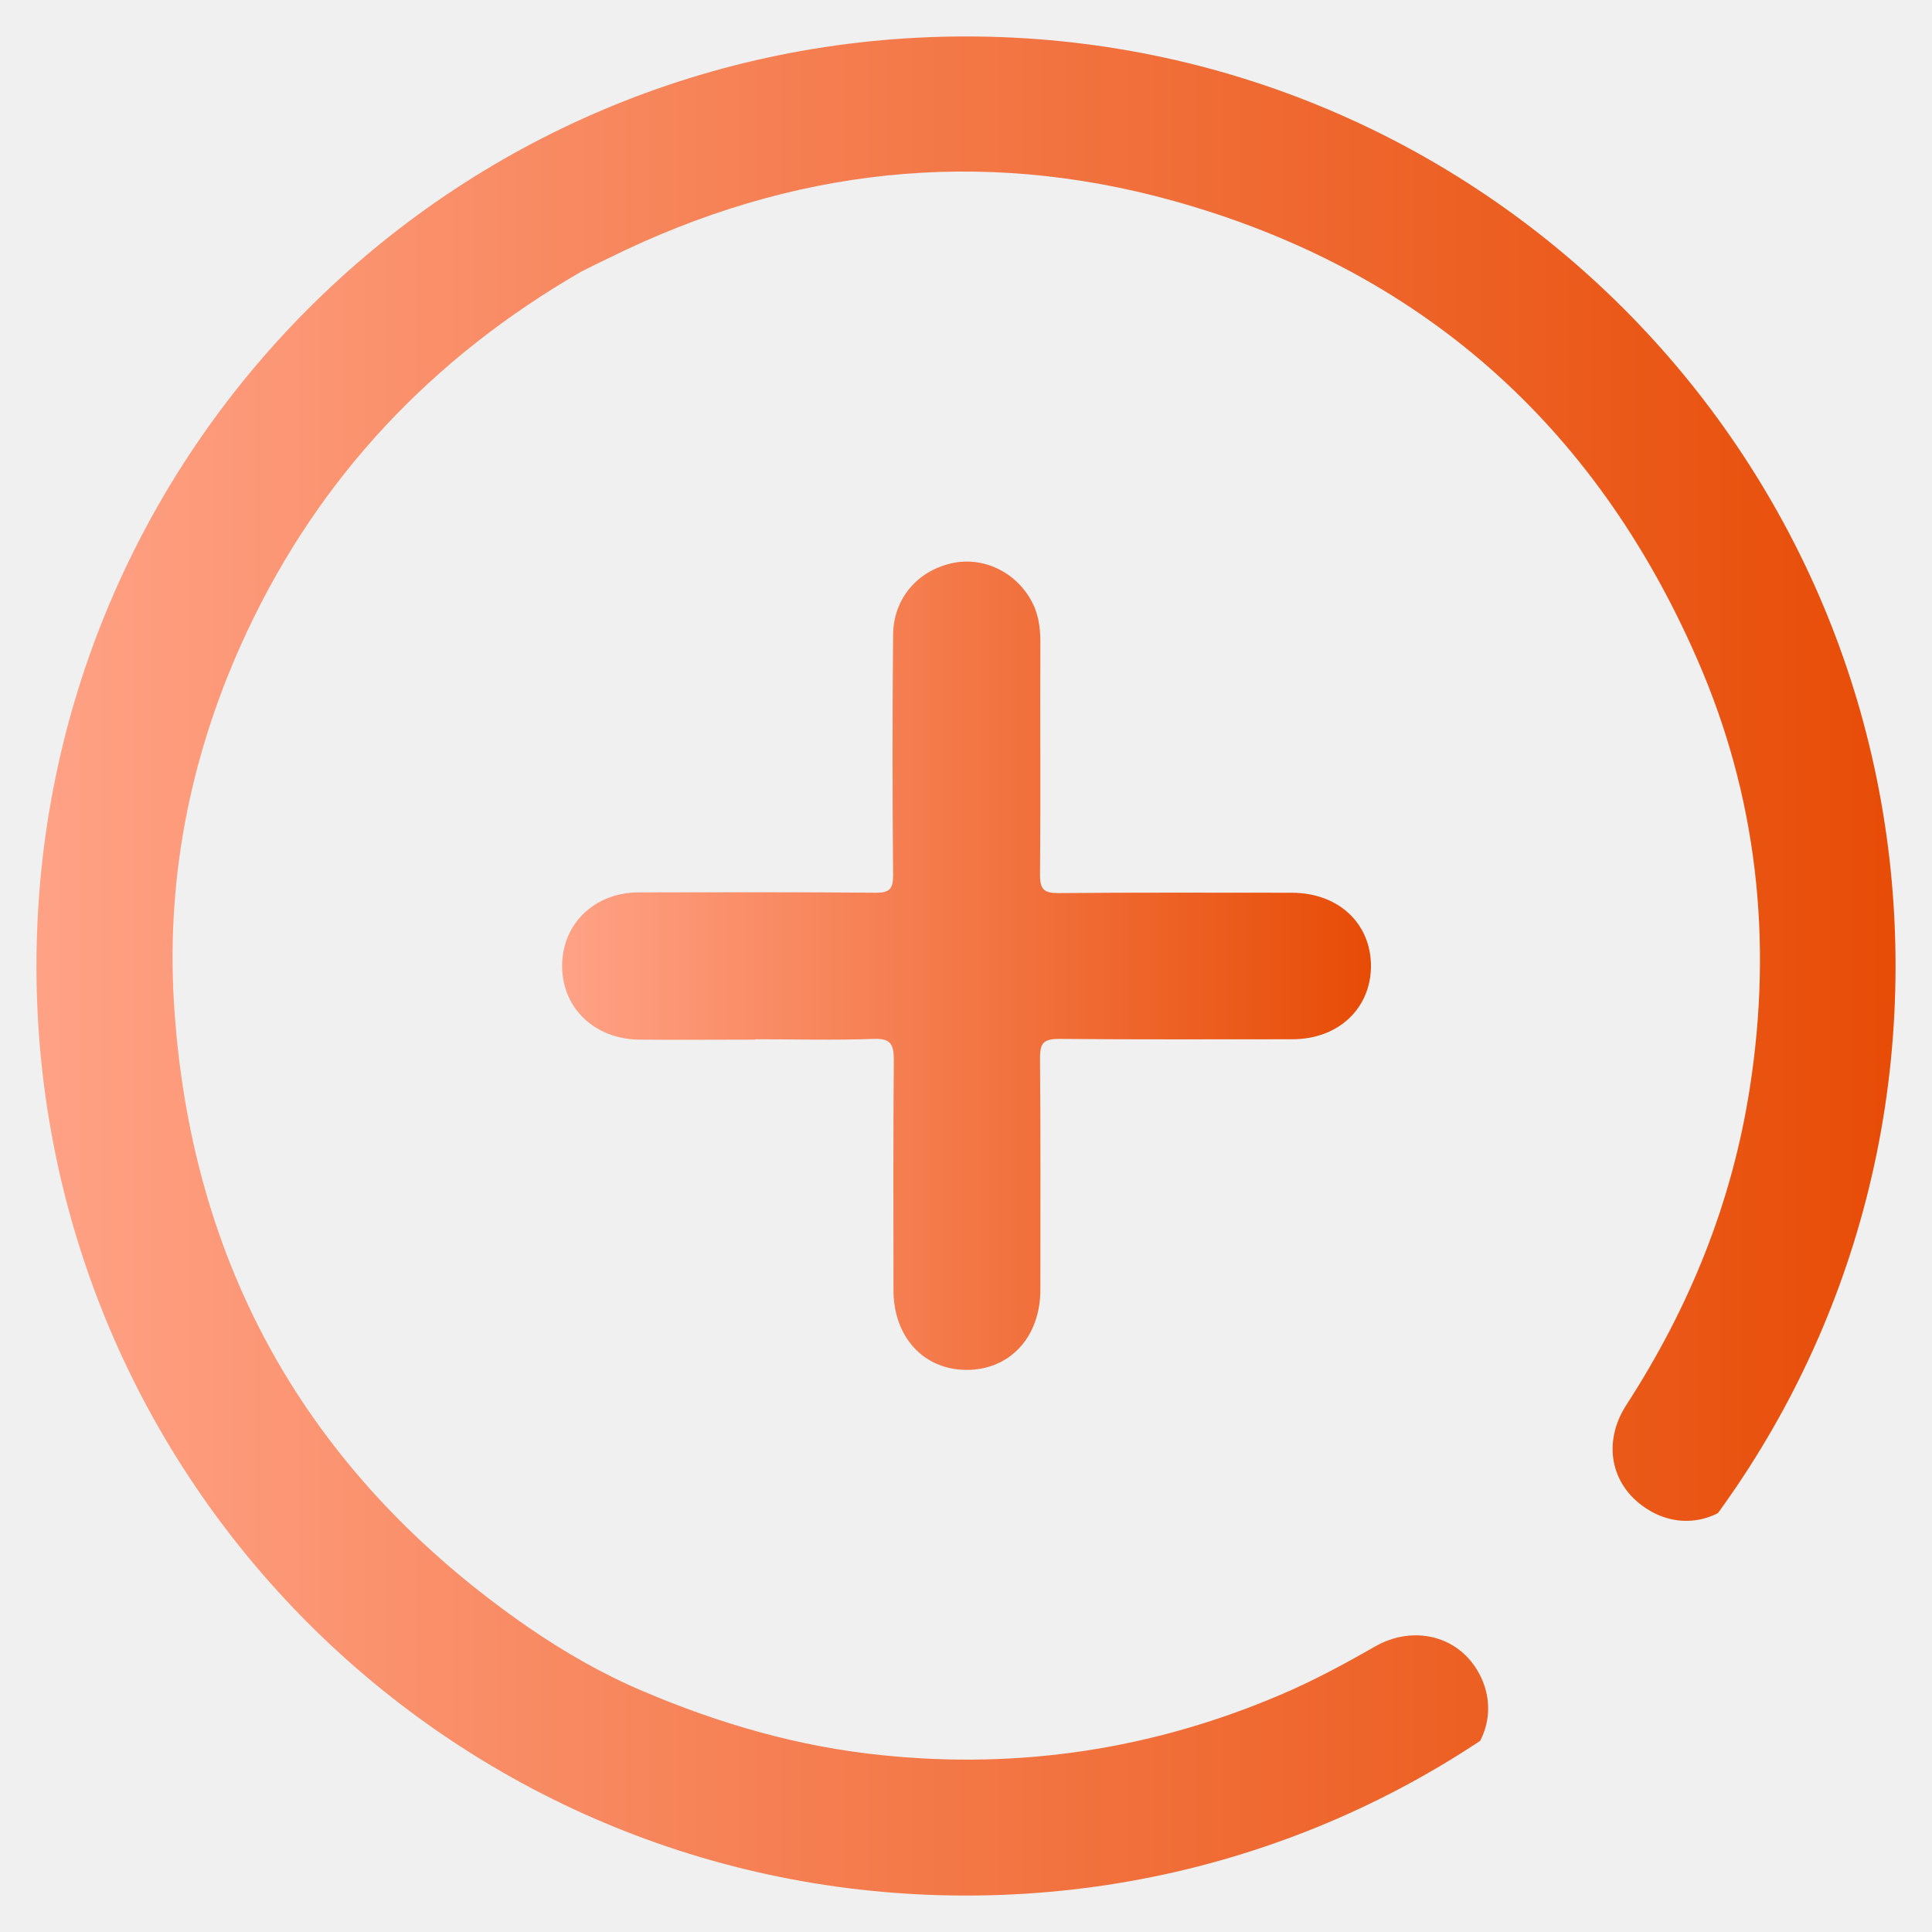
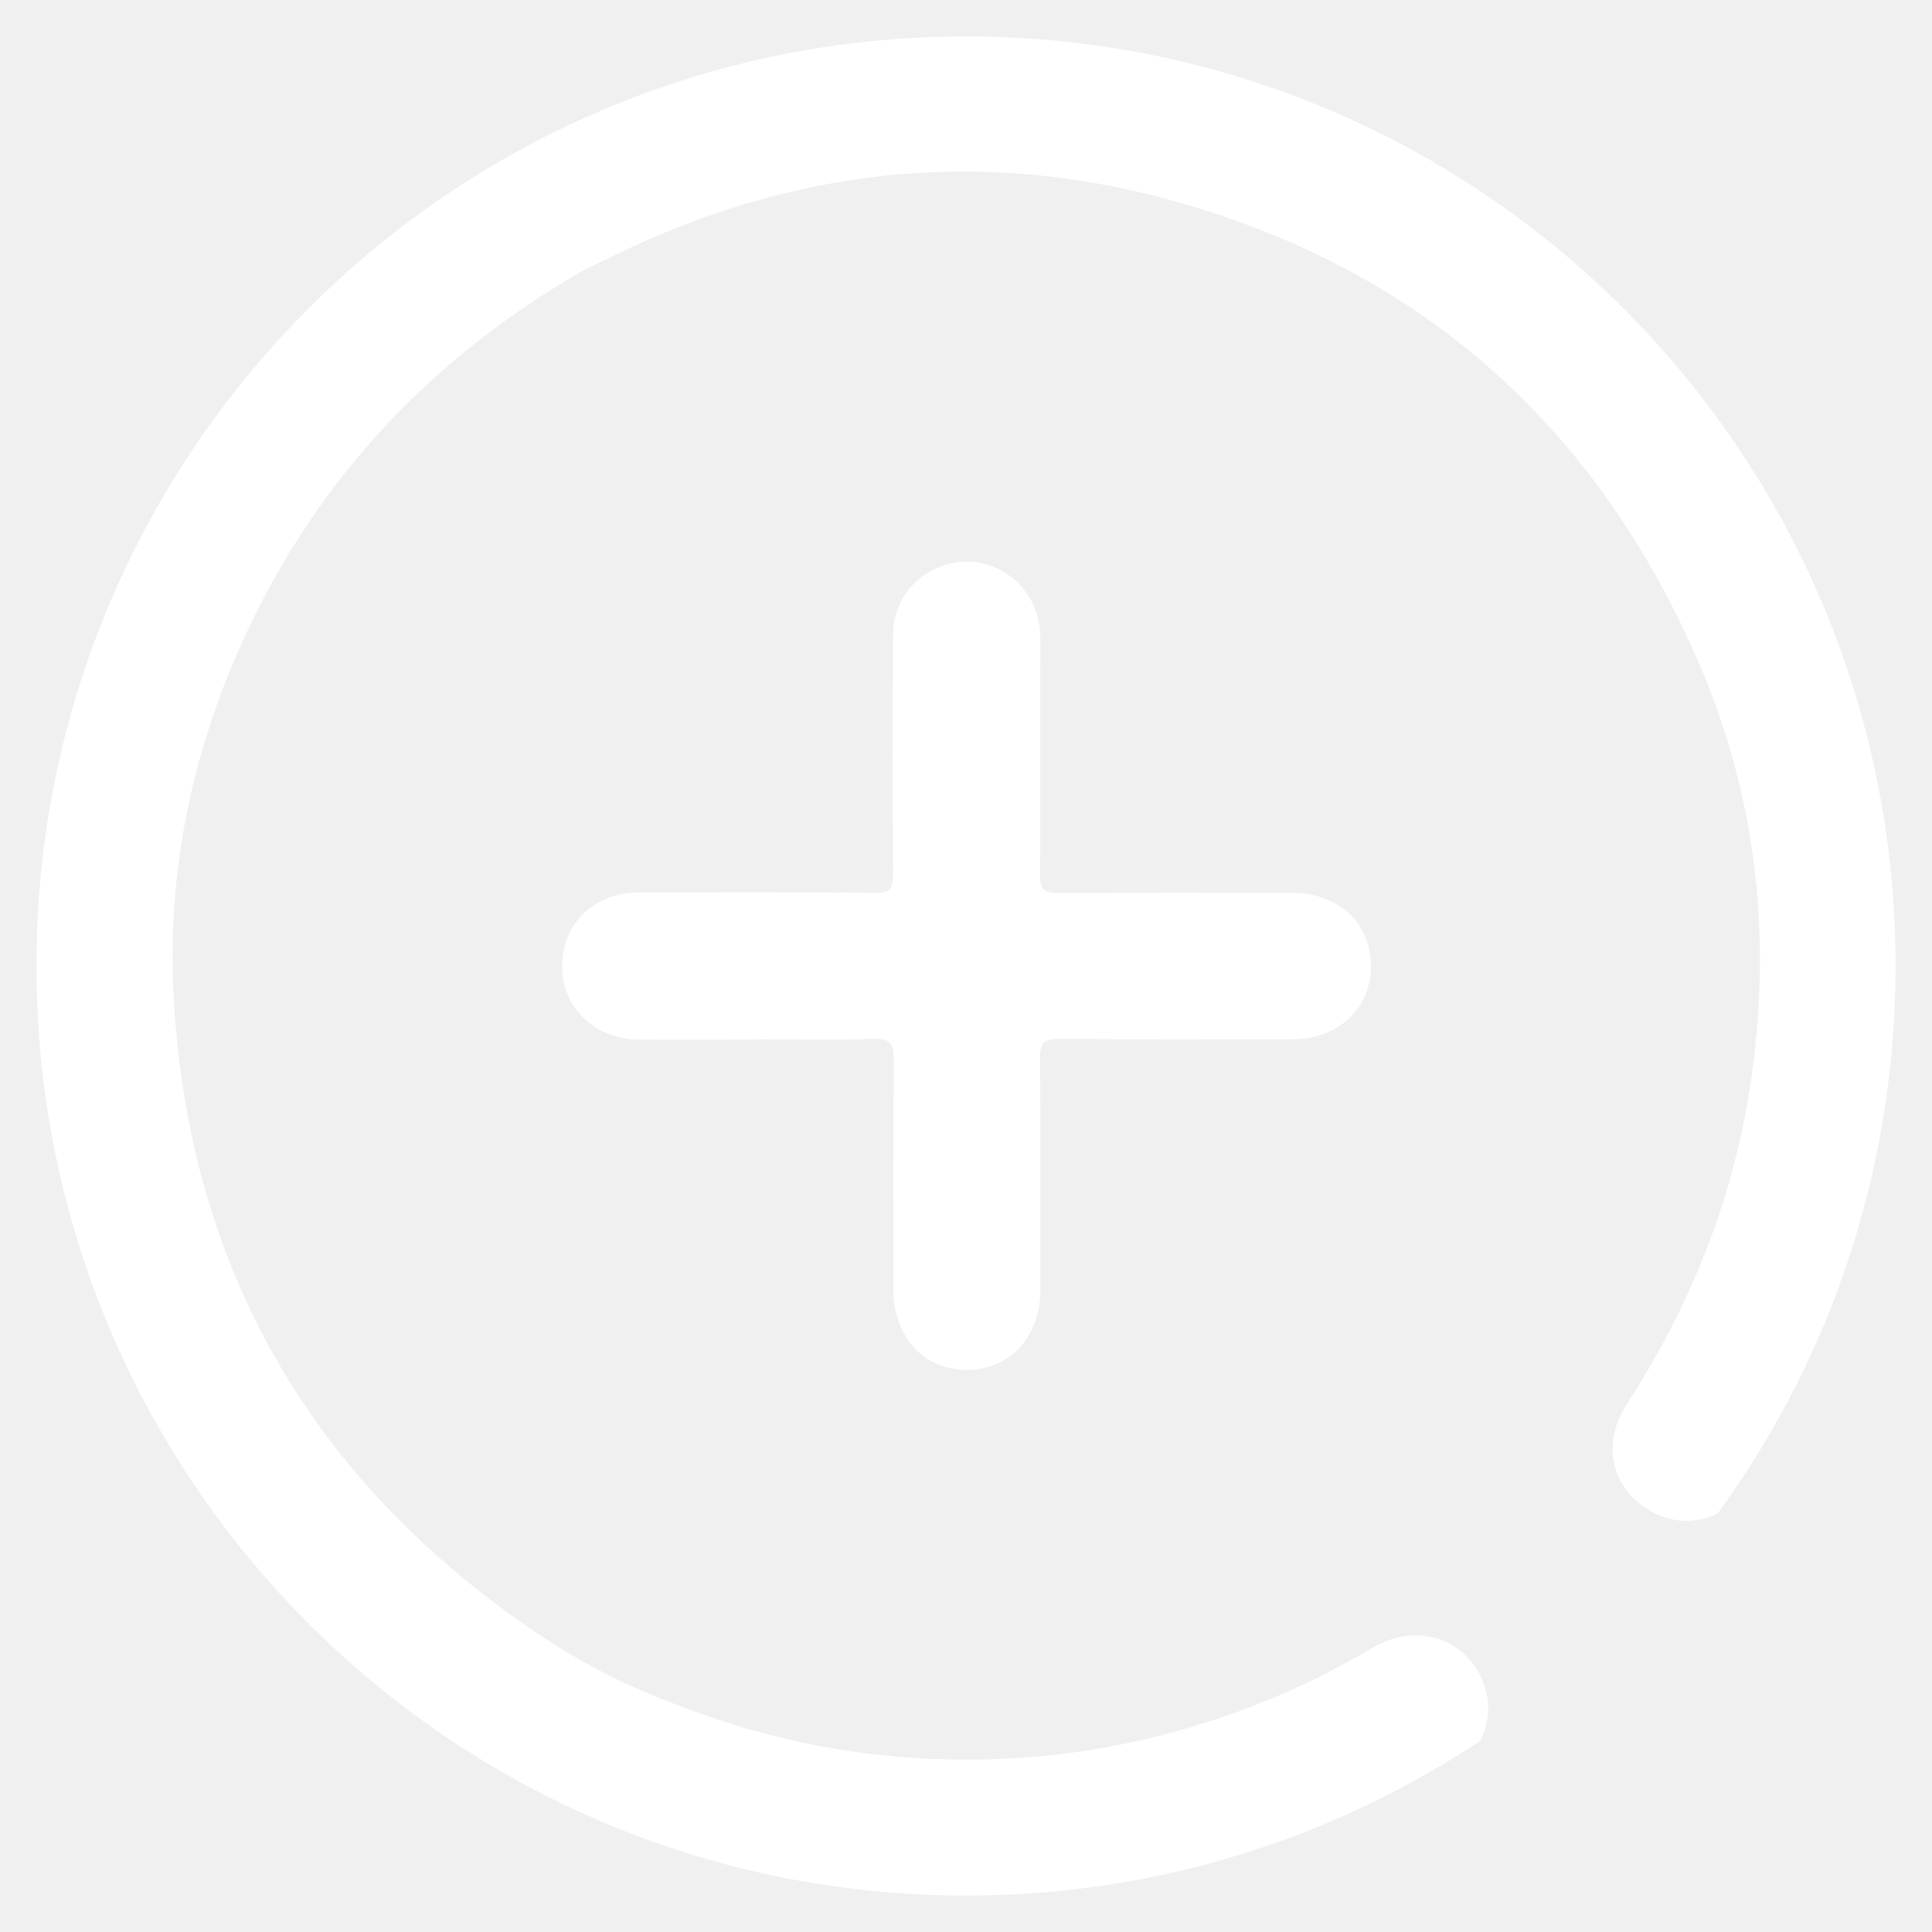
<svg xmlns="http://www.w3.org/2000/svg" version="1.2" baseProfile="tiny-ps" viewBox="0 0 53 53" width="53" height="53">
  <defs>
    <clipPath clipPathUnits="userSpaceOnUse" id="cp1">
      <path d="m-1121-4665h1440v5218h-1440z" />
    </clipPath>
    <clipPath clipPathUnits="userSpaceOnUse" id="cp2">
      <path d="m26.5 52c-14.1 0-25.5-11.4-25.5-25.5c0-14.1 11.4-25.5 25.5-25.5c14.1 0 25.5 11.4 25.5 25.5c0 14.1-11.4 25.5-25.5 25.5z" />
    </clipPath>
    <linearGradient id="grd1" gradientUnits="userSpaceOnUse" x1=".7" y1="26.5" x2="52.3" y2="26.5">
-       <stop offset="0" stop-color="#ffa286" />
-       <stop offset="1" stop-color="#e74c06" />
+       <stop offset="0" stop-color="#FFFFFF" />
+       <stop offset="1" stop-color="#FFFFFF" />
    </linearGradient>
    <linearGradient id="grd2" gradientUnits="userSpaceOnUse" x1="15.4" y1="26.5" x2="37.6" y2="26.5">
-       <stop offset="0" stop-color="#ffa286" />
-       <stop offset="1" stop-color="#e74c06" />
+       <stop offset="0" stop-color="#FFFFFF" />
+       <stop offset="1" stop-color="#FFFFFF" />
    </linearGradient>
  </defs>
  <style>
		tspan { white-space:pre }
		.s0 { fill: url(#grd1) } 
- 		.s1 { fill: #fefefe } 
+ 		.s1 { fill: #FFFFFF } 
		.s2 { fill: url(#grd2) } 
	</style>
  <g id="Home (Desktop)" clip-path="url(#cp1)">
    <g id="Group 7748">
      <g id="Group 7744" clip-path="url(#cp2)">
        <path id="Path 7024" class="s0" d="m52.3 24.59v3.83c-0.22 0.6-0.19 1.24-0.28 1.86c-0.57 3.77-1.92 7.25-4.02 10.43c-0.68 1.03-1.87 1.31-2.84 0.67c-0.97-0.63-1.21-1.8-0.55-2.83c1.73-2.67 2.9-5.54 3.39-8.69c0.64-4.08 0.2-8.05-1.46-11.82c-2.81-6.41-7.6-10.65-14.35-12.53c-5.32-1.48-10.5-0.89-15.45 1.55c-0.27 0.13-0.54 0.26-0.81 0.4c-4.06 2.35-7.15 5.6-9.15 9.86c-1.51 3.22-2.22 6.62-2.01 10.16c0.44 7.28 3.72 13.01 9.72 17.16c0.99 0.68 2.03 1.28 3.14 1.75c2.11 0.9 4.29 1.53 6.57 1.76c3.77 0.39 7.41-0.16 10.91-1.65c0.9-0.38 1.75-0.84 2.59-1.32c1.03-0.6 2.24-0.33 2.82 0.63c0.61 1.01 0.28 2.21-0.79 2.85c-3.41 2.02-7.09 3.22-11.05 3.55c-0.1 0.01-0.21-0.02-0.27 0.1h-4.03c-0.59-0.23-1.23-0.19-1.85-0.29c-1.67-0.29-3.33-0.64-4.91-1.3c-0.18-0.05-0.36-0.09-0.53-0.16c-3.49-1.38-6.55-3.41-9.16-6.12c-3.82-3.98-6.15-8.68-6.97-14.14c-0.08-0.55-0.05-1.13-0.27-1.66v-4.23c0.15-0.08 0.09-0.24 0.1-0.36c0.26-2.56 0.85-5.04 1.85-7.42c1.74-4.17 4.42-7.63 7.96-10.43c1.57-1.24 3.25-2.3 5.1-3.09c2.16-1.06 4.45-1.68 6.82-2.08c0.65-0.11 1.32-0.08 1.95-0.29h4.03c0.07 0.13 0.2 0.09 0.31 0.1c1.02 0.09 2.03 0.24 3.03 0.45c5.45 1.17 10.04 3.83 13.77 7.95c3.48 3.84 5.6 8.34 6.38 13.47c0.1 0.64 0.07 1.29 0.28 1.91z" />
        <path id="Path 7025" class="s1" d="m24.39 52.3c-7.76 0-15.52 0-23.28 0.01c-0.35 0-0.41-0.07-0.41-0.41c0.01-7.76 0.01-15.52 0.01-23.28c0.22 0.53 0.19 1.1 0.27 1.66c0.82 5.46 3.16 10.16 6.97 14.14c2.6 2.71 5.66 4.74 9.16 6.12c0.17 0.07 0.35 0.11 0.53 0.16c1.57 0.67 3.23 1.01 4.91 1.3c0.61 0.11 1.25 0.06 1.85 0.29z" />
        <path id="Path 7026" class="s2" d="m20.71 28.52c-1.06 0-2.12 0.01-3.17 0c-1.22-0.01-2.12-0.86-2.12-2.02c0-1.16 0.89-2.02 2.11-2.02c2.17 0 4.33-0.01 6.5 0.01c0.38 0 0.47-0.11 0.47-0.48c-0.02-2.2-0.02-4.4 0-6.6c0.01-0.95 0.62-1.7 1.53-1.94c0.86-0.23 1.78 0.17 2.24 0.97c0.21 0.36 0.27 0.75 0.27 1.16c-0.01 2.13 0.01 4.26-0.01 6.4c0 0.4 0.11 0.5 0.5 0.5c2.13-0.02 4.26-0.01 6.4-0.01c1.28 0 2.17 0.83 2.18 2c0 1.17-0.89 2.02-2.16 2.02c-2.13 0-4.26 0.01-6.4-0.01c-0.43 0-0.52 0.12-0.52 0.53c0.02 2.11 0.01 4.23 0.01 6.35c0 1.3-0.84 2.21-2.04 2.2c-1.17-0.01-1.99-0.91-1.99-2.19c0-2.1-0.01-4.2 0.01-6.3c0-0.44-0.08-0.61-0.56-0.59c-1.07 0.04-2.15 0.01-3.22 0.01z" />
      </g>
    </g>
  </g>
</svg>
